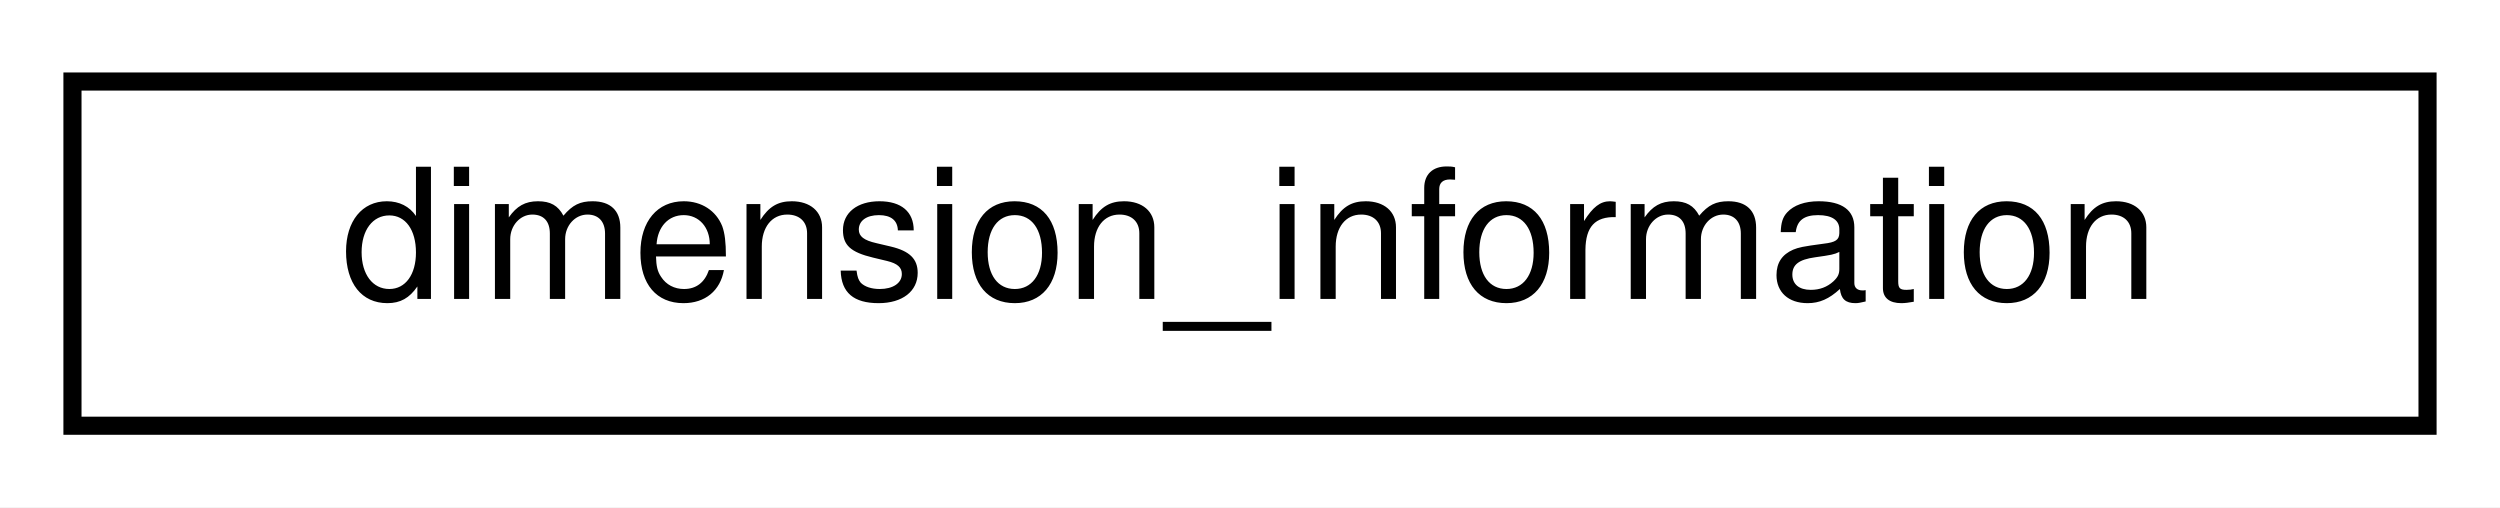
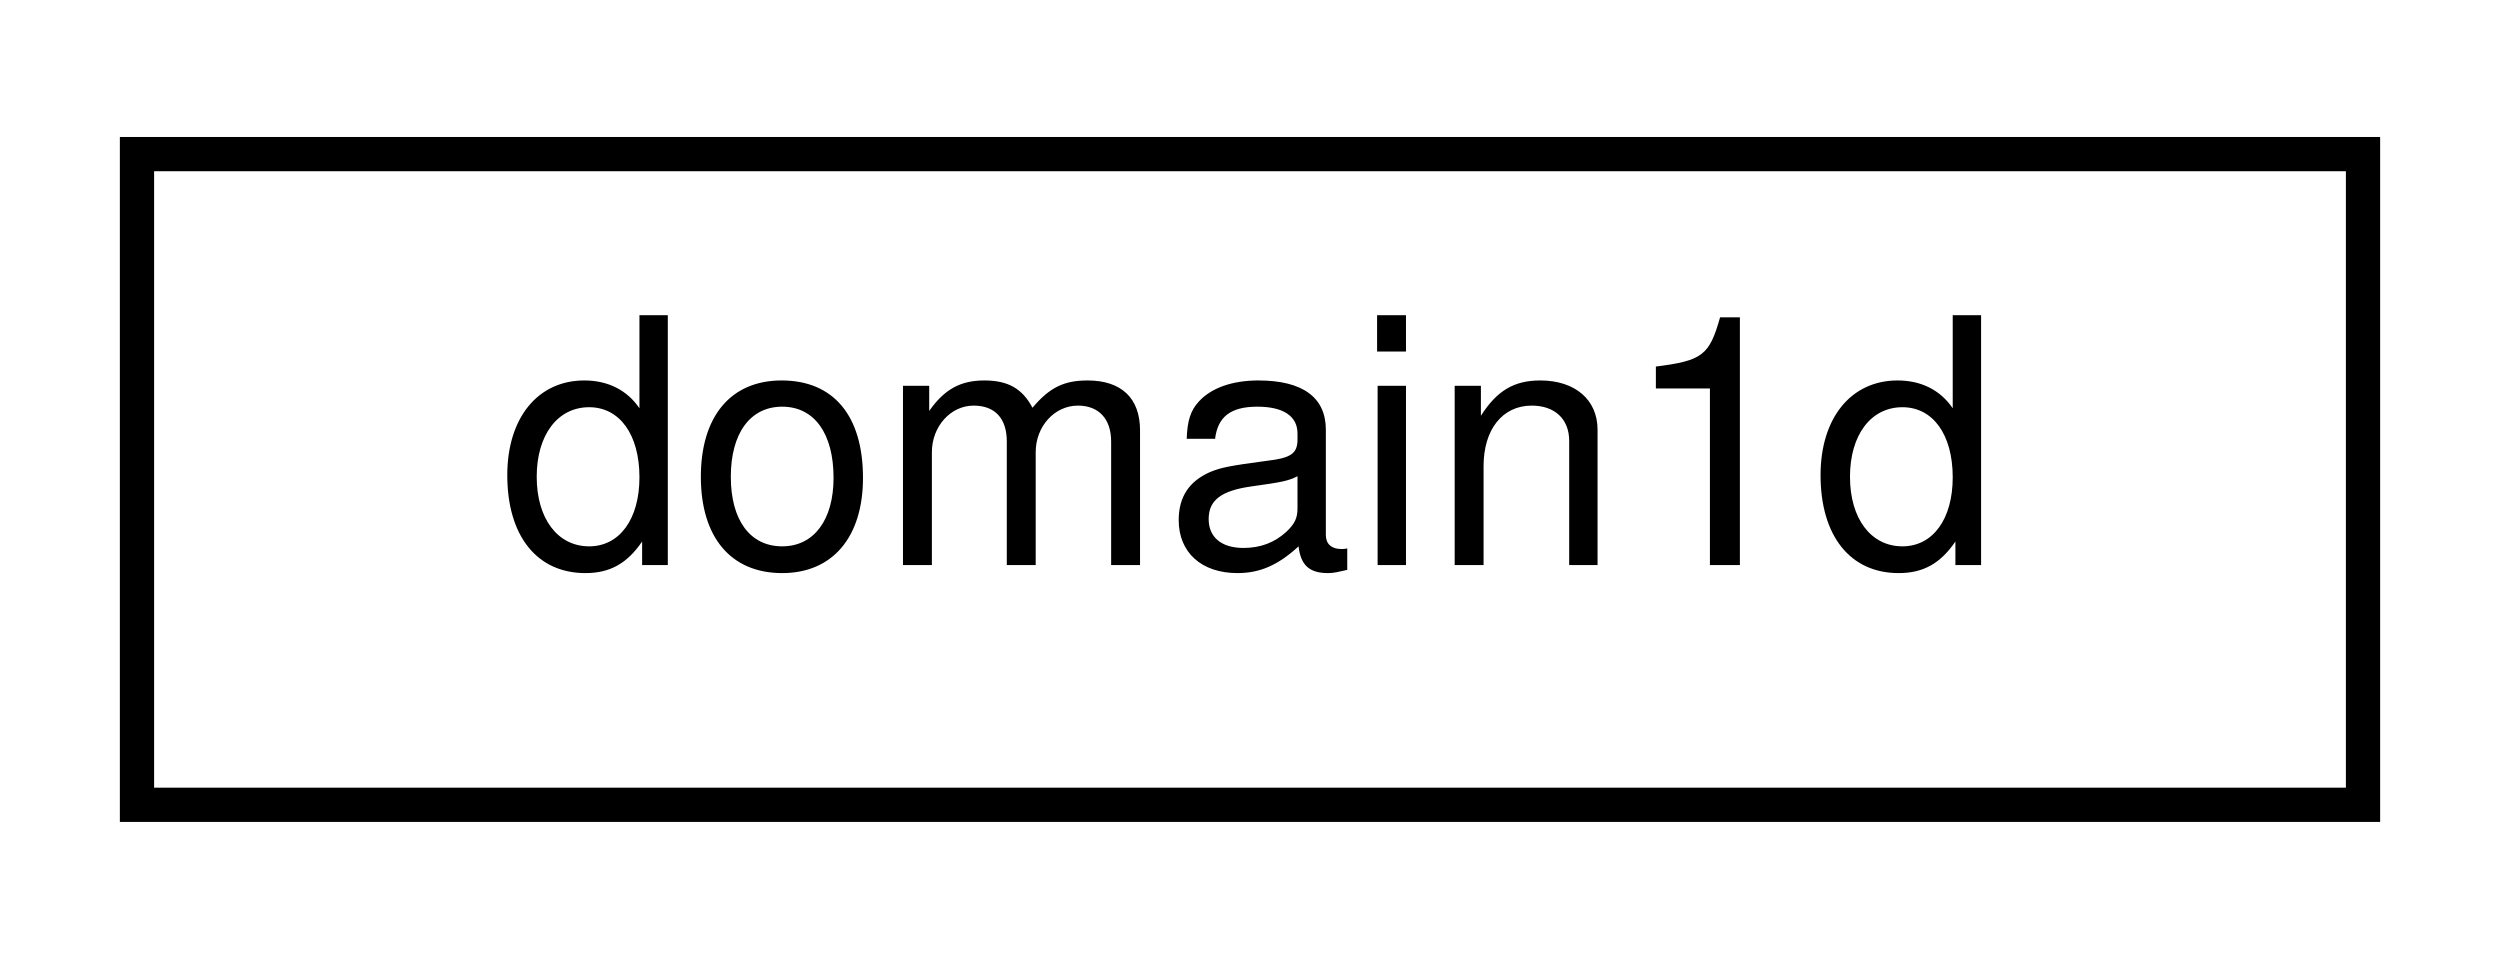
- <svg xmlns="http://www.w3.org/2000/svg" xmlns:xlink="http://www.w3.org/1999/xlink" width="138pt" height="28pt" viewBox="0.00 0.00 138.00 28.00">
+ <svg xmlns="http://www.w3.org/2000/svg" xmlns:xlink="http://www.w3.org/1999/xlink" width="73pt" height="28pt" viewBox="0.00 0.00 73.00 28.00">
  <g id="graph0" class="graph" transform="scale(1 1) rotate(0) translate(4 24)">
-     <polygon fill="white" stroke="transparent" points="-4,4 -4,-24 134,-24 134,4 -4,4" />
+     <polygon fill="white" stroke="transparent" points="-4,4 -4,-24 69,-24 69,4 -4,4" />
    <g id="node1" class="node">
      <g id="a_node1">
-         <a xlink:href="group__netcdf__io__mod.html#structnetcdf__io__mod_1_1dimension__information" target="_top" xlink:title="information about the current dimensions for regional restart variables">
-           <polygon fill="white" stroke="black" points="0,-0.5 0,-19.5 130,-19.5 130,-0.5 0,-0.5" />
-           <text text-anchor="middle" x="65" y="-7.5" font-family="Helvetica,sans-Serif" font-size="10.00">dimension_information</text>
+         <a xlink:href="group__mpp__domains__mod.html#structmpp__domains__mod_1_1domain1d" target="_top" xlink:title="One dimensional domain used to manage shared data access between pes.">
+           <polygon fill="white" stroke="black" points="0,-0.5 0,-19.5 65,-19.5 65,-0.5 0,-0.5" />
+           <text text-anchor="middle" x="32.5" y="-7.5" font-family="Helvetica,sans-Serif" font-size="10.00">domain1d</text>
        </a>
      </g>
    </g>
  </g>
</svg>
